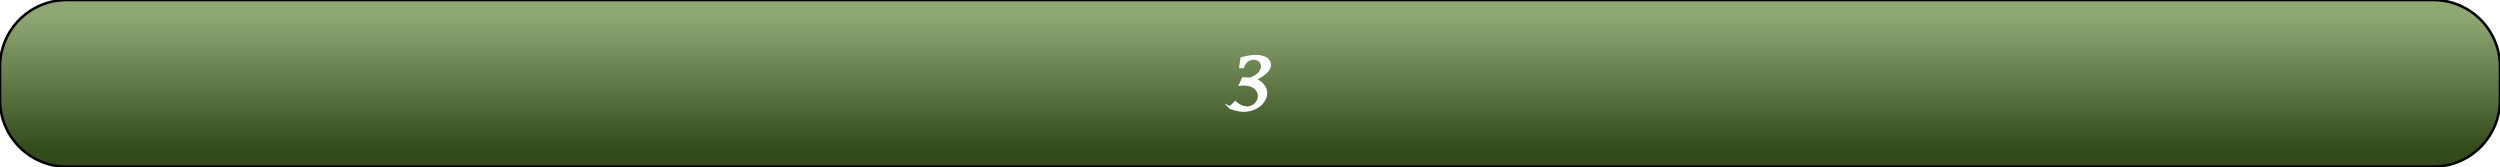
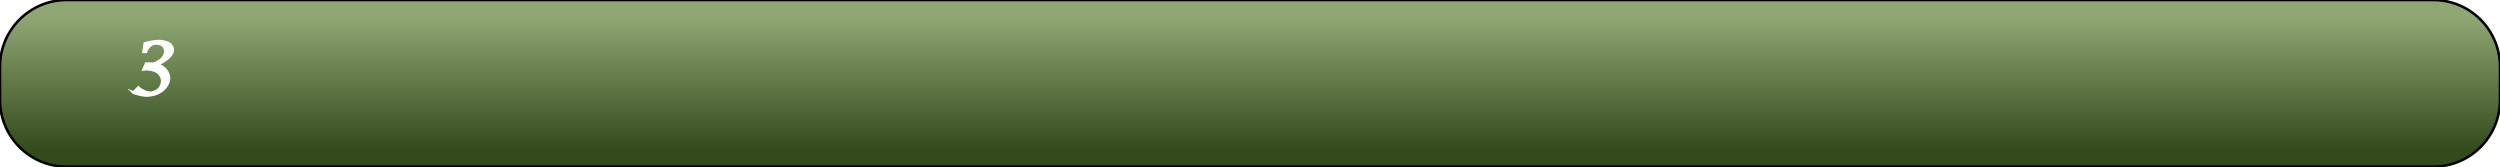
<svg xmlns="http://www.w3.org/2000/svg" stroke="rgb(0,0,0)" font-size="1" width="600" stroke-opacity="1" viewBox="0.0 0.0 600.0 40.0" height="40" version="1.1">
  <defs>
  </defs>
  <defs>
    <linearGradient gradientTransform="matrix(2,-0,0,-2,300,20)" y1="-8" spreadMethod="pad" id="gradient0" x1="0" y2="8" gradientUnits="userSpaceOnUse" x2="0">
      <stop stop-color="rgb(51,75,27)" stop-opacity="1" offset="0" />
      <stop stop-color="rgb(142,167,115)" stop-opacity="1" offset="1" />
    </linearGradient>
  </defs>
  <g fill="url(#gradient0)" stroke="rgb(0,0,0)" stroke-linecap="butt" stroke-width="0.62" stroke-miterlimit="10.0" fill-opacity="1" stroke-opacity="1.0" stroke-linejoin="miter">
    <path d="M 600,24 v -8 c 0,-8.837 -7.163,-16 -16 -16h -568 c -8.837,-0 -16,7.163 -16 16v 8 c -0,8.837 7.163,16 16 16h 568 c 8.837,0 16,-7.163 16 -16Z" />
  </g>
  <g fill="rgb(255,255,255)" stroke="rgb(255,255,255)" stroke-linecap="butt" stroke-width="0.62" font-size="24.0px" stroke-miterlimit="10.0" fill-opacity="1.0" stroke-opacity="1.0" stroke-linejoin="miter">
-     <path d="M 294.918,23.603 ZM 295.265,25.813 l 1.196,-1.215 c 1.388,1.26 2.831,1.26 2.831 1.26c 1.196,-0 2.055,-0.831 2.055 -0.831c 0.858,-0.831 0.858,-1.982 0.858 -1.982c 0,-1.26 -1.041,-2.05 -1.041 -2.05c -1.041,-0.79 -2.703,-0.79 -2.703 -0.79c -0.292,-0 -0.758,0.055 -0.758 0.055l 0.639,-1.406 c 0.831,-0 1.598,0.064 1.598 0.064c 1.297,-0.32 2.155,-1.173 2.155 -1.173c 0.858,-0.854 0.858,-1.804 0.858 -1.804c 0,-0.84 -0.575,-1.379 -0.575 -1.379c -0.575,-0.539 -1.48,-0.539 -1.48 -0.539c -2.082,-0 -2.612,2.027 -2.612 2.027h -0.566 l 0.301,-2.046 c 1.973,-0.539 3.397,-0.539 3.397 -0.539c 1.498,-0 2.406,0.571 2.406 0.571c 0.909,0.571 0.909,1.511 0.909 1.511c 0,2.018 -3.726,3.553 -3.726 3.553c 2.831,0.877 2.831,3.205 2.831 3.205c 0,1.69 -1.566,2.959 -1.566 2.959c -1.566,1.269 -3.667,1.269 -3.667 1.269c -1.735,-0 -3.342,-0.722 -3.342 -0.722Z" />
+     <path d="M 31.653,20 ZM 32,22.21 l 1.196,-1.215 c 1.388,1.26 2.831,1.26 2.831 1.26c 1.196,-0 2.055,-0.831 2.055 -0.831c 0.858,-0.831 0.858,-1.982 0.858 -1.982c 0,-1.26 -1.041,-2.05 -1.041 -2.05c -1.041,-0.79 -2.703,-0.79 -2.703 -0.79c -0.292,-0 -0.758,0.055 -0.758 0.055l 0.639,-1.406 c 0.831,-0 1.598,0.064 1.598 0.064c 1.297,-0.32 2.155,-1.173 2.155 -1.173c 0.858,-0.854 0.858,-1.804 0.858 -1.804c 0,-0.84 -0.575,-1.379 -0.575 -1.379c -0.575,-0.539 -1.48,-0.539 -1.48 -0.539c -2.082,-0 -2.612,2.027 -2.612 2.027h -0.566 l 0.301,-2.046 c 1.973,-0.539 3.397,-0.539 3.397 -0.539c 1.498,-0 2.406,0.571 2.406 0.571c 0.909,0.571 0.909,1.511 0.909 1.511c 0,2.018 -3.726,3.553 -3.726 3.553c 2.831,0.877 2.831,3.205 2.831 3.205c 0,1.69 -1.566,2.959 -1.566 2.959c -1.566,1.269 -3.667,1.269 -3.667 1.269c -1.735,-0 -3.342,-0.722 -3.342 -0.722Z" />
  </g>
</svg>
